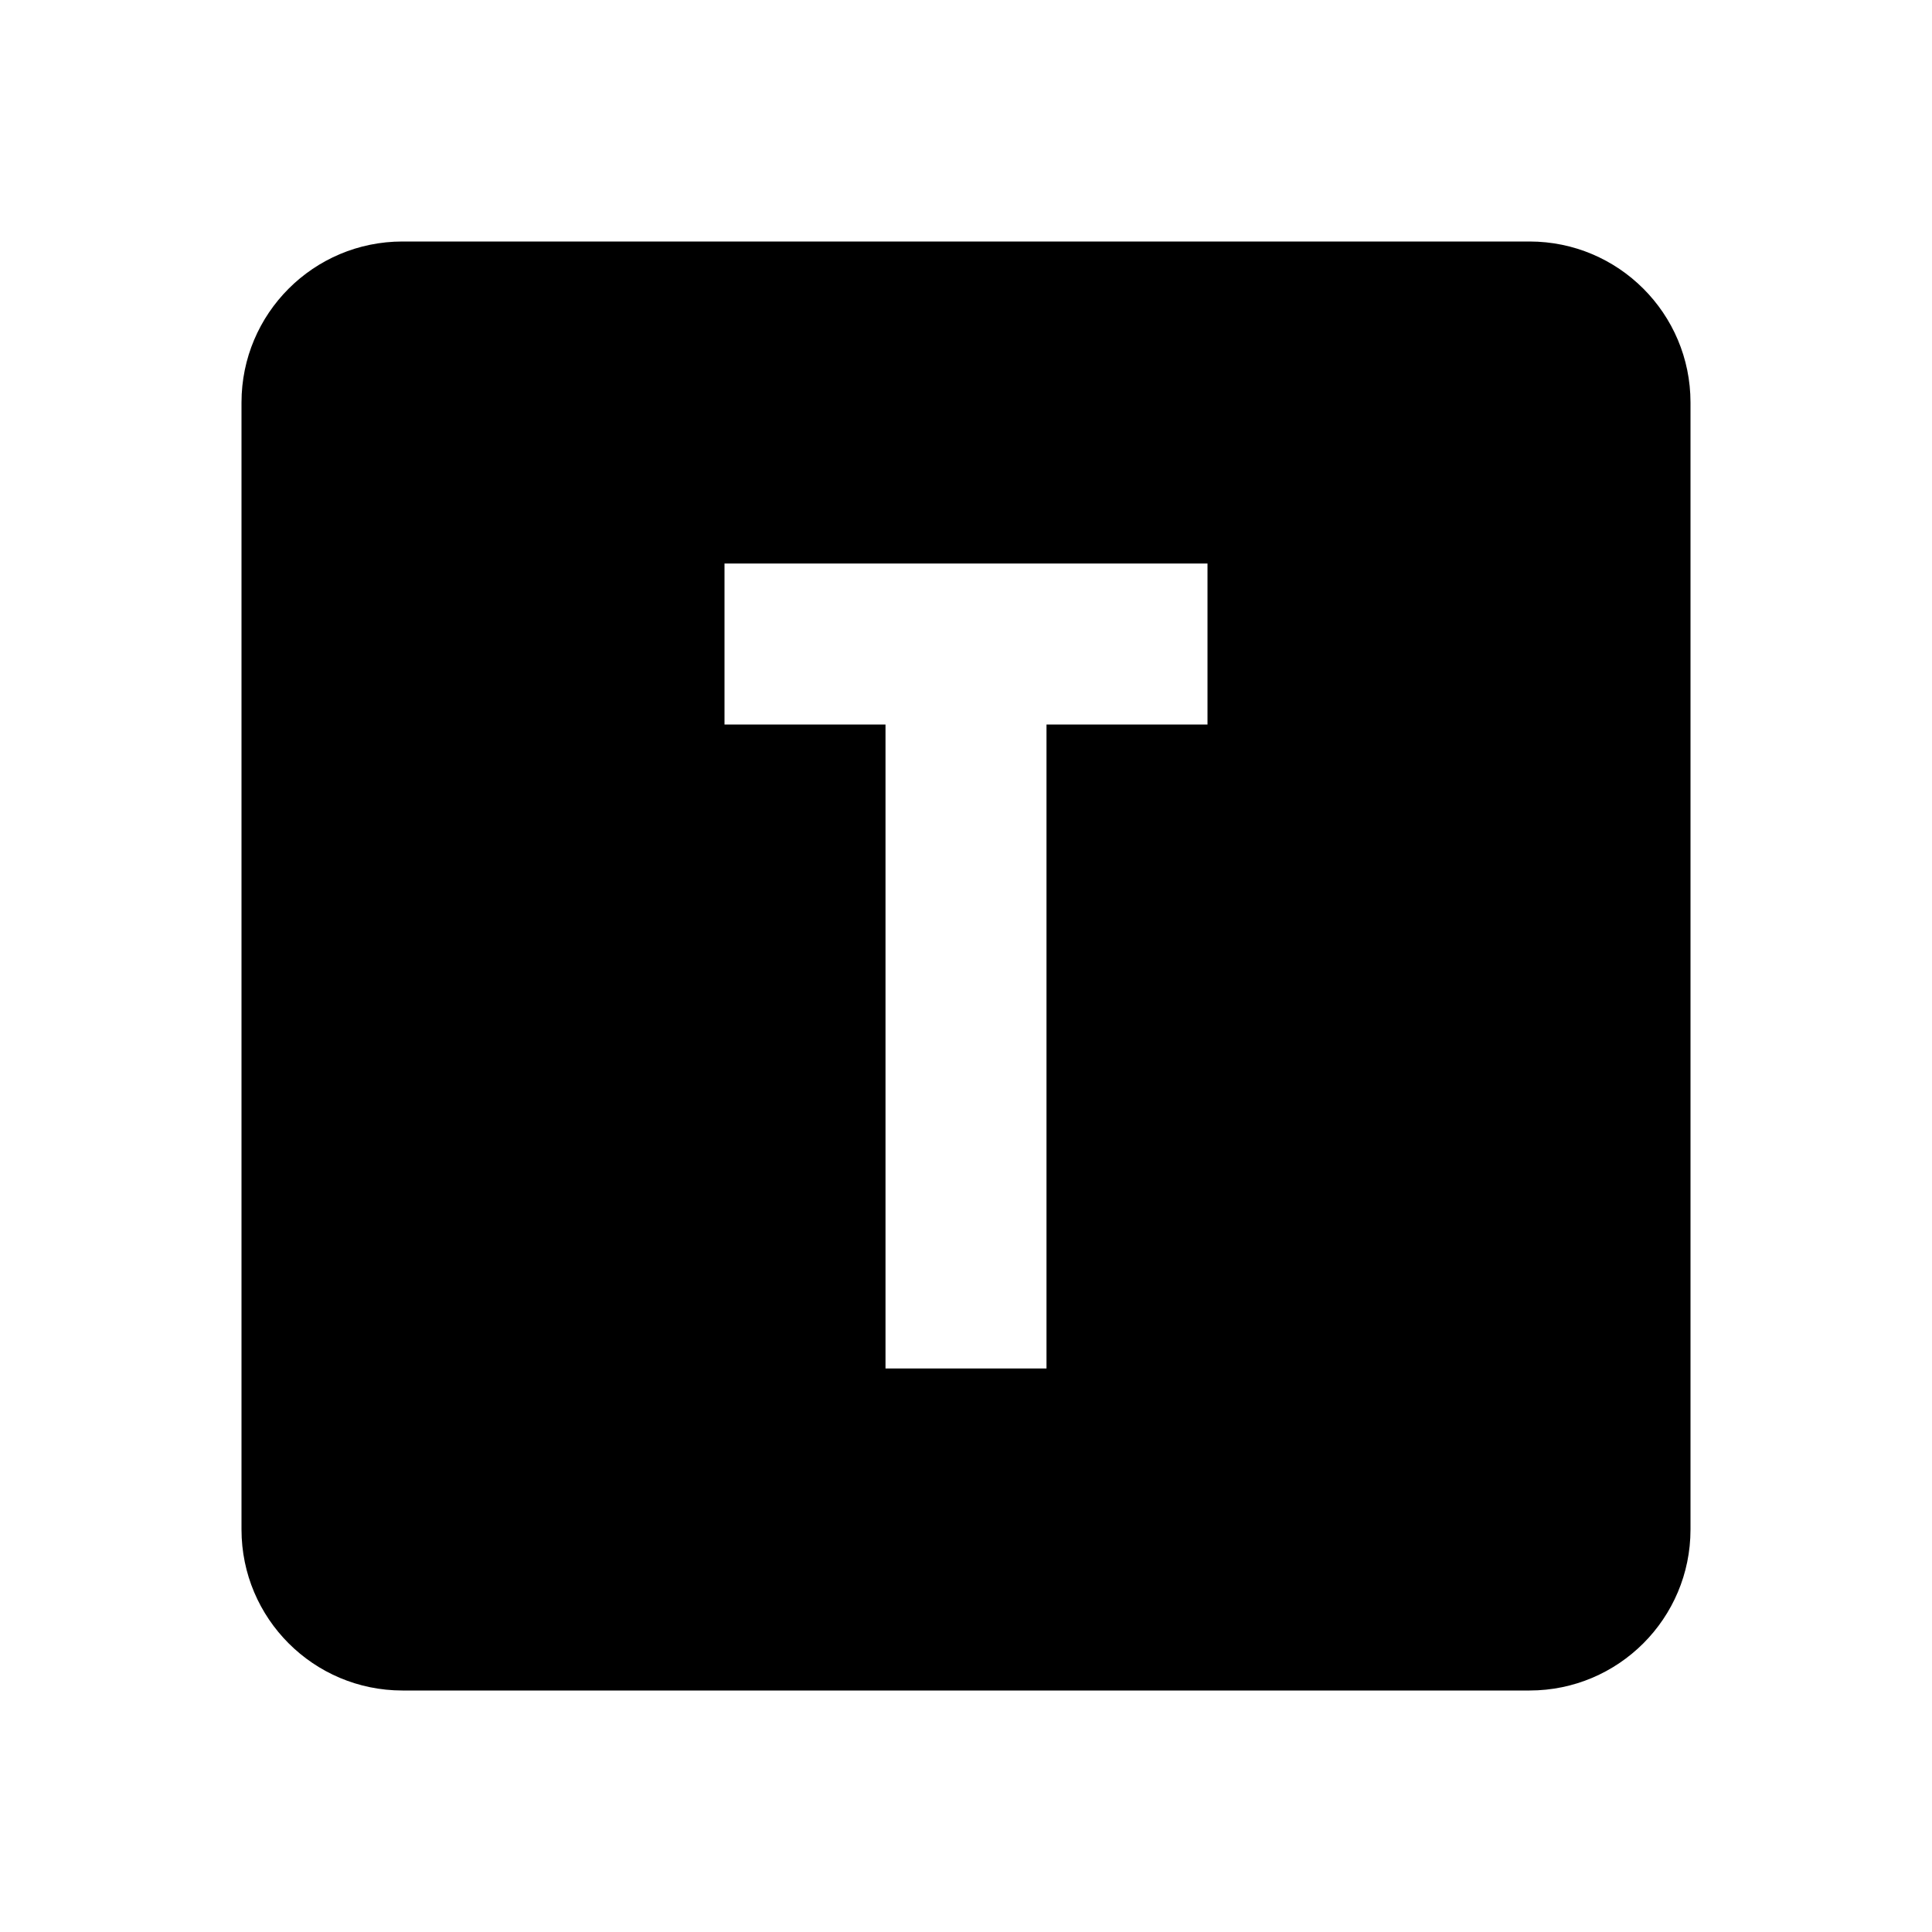
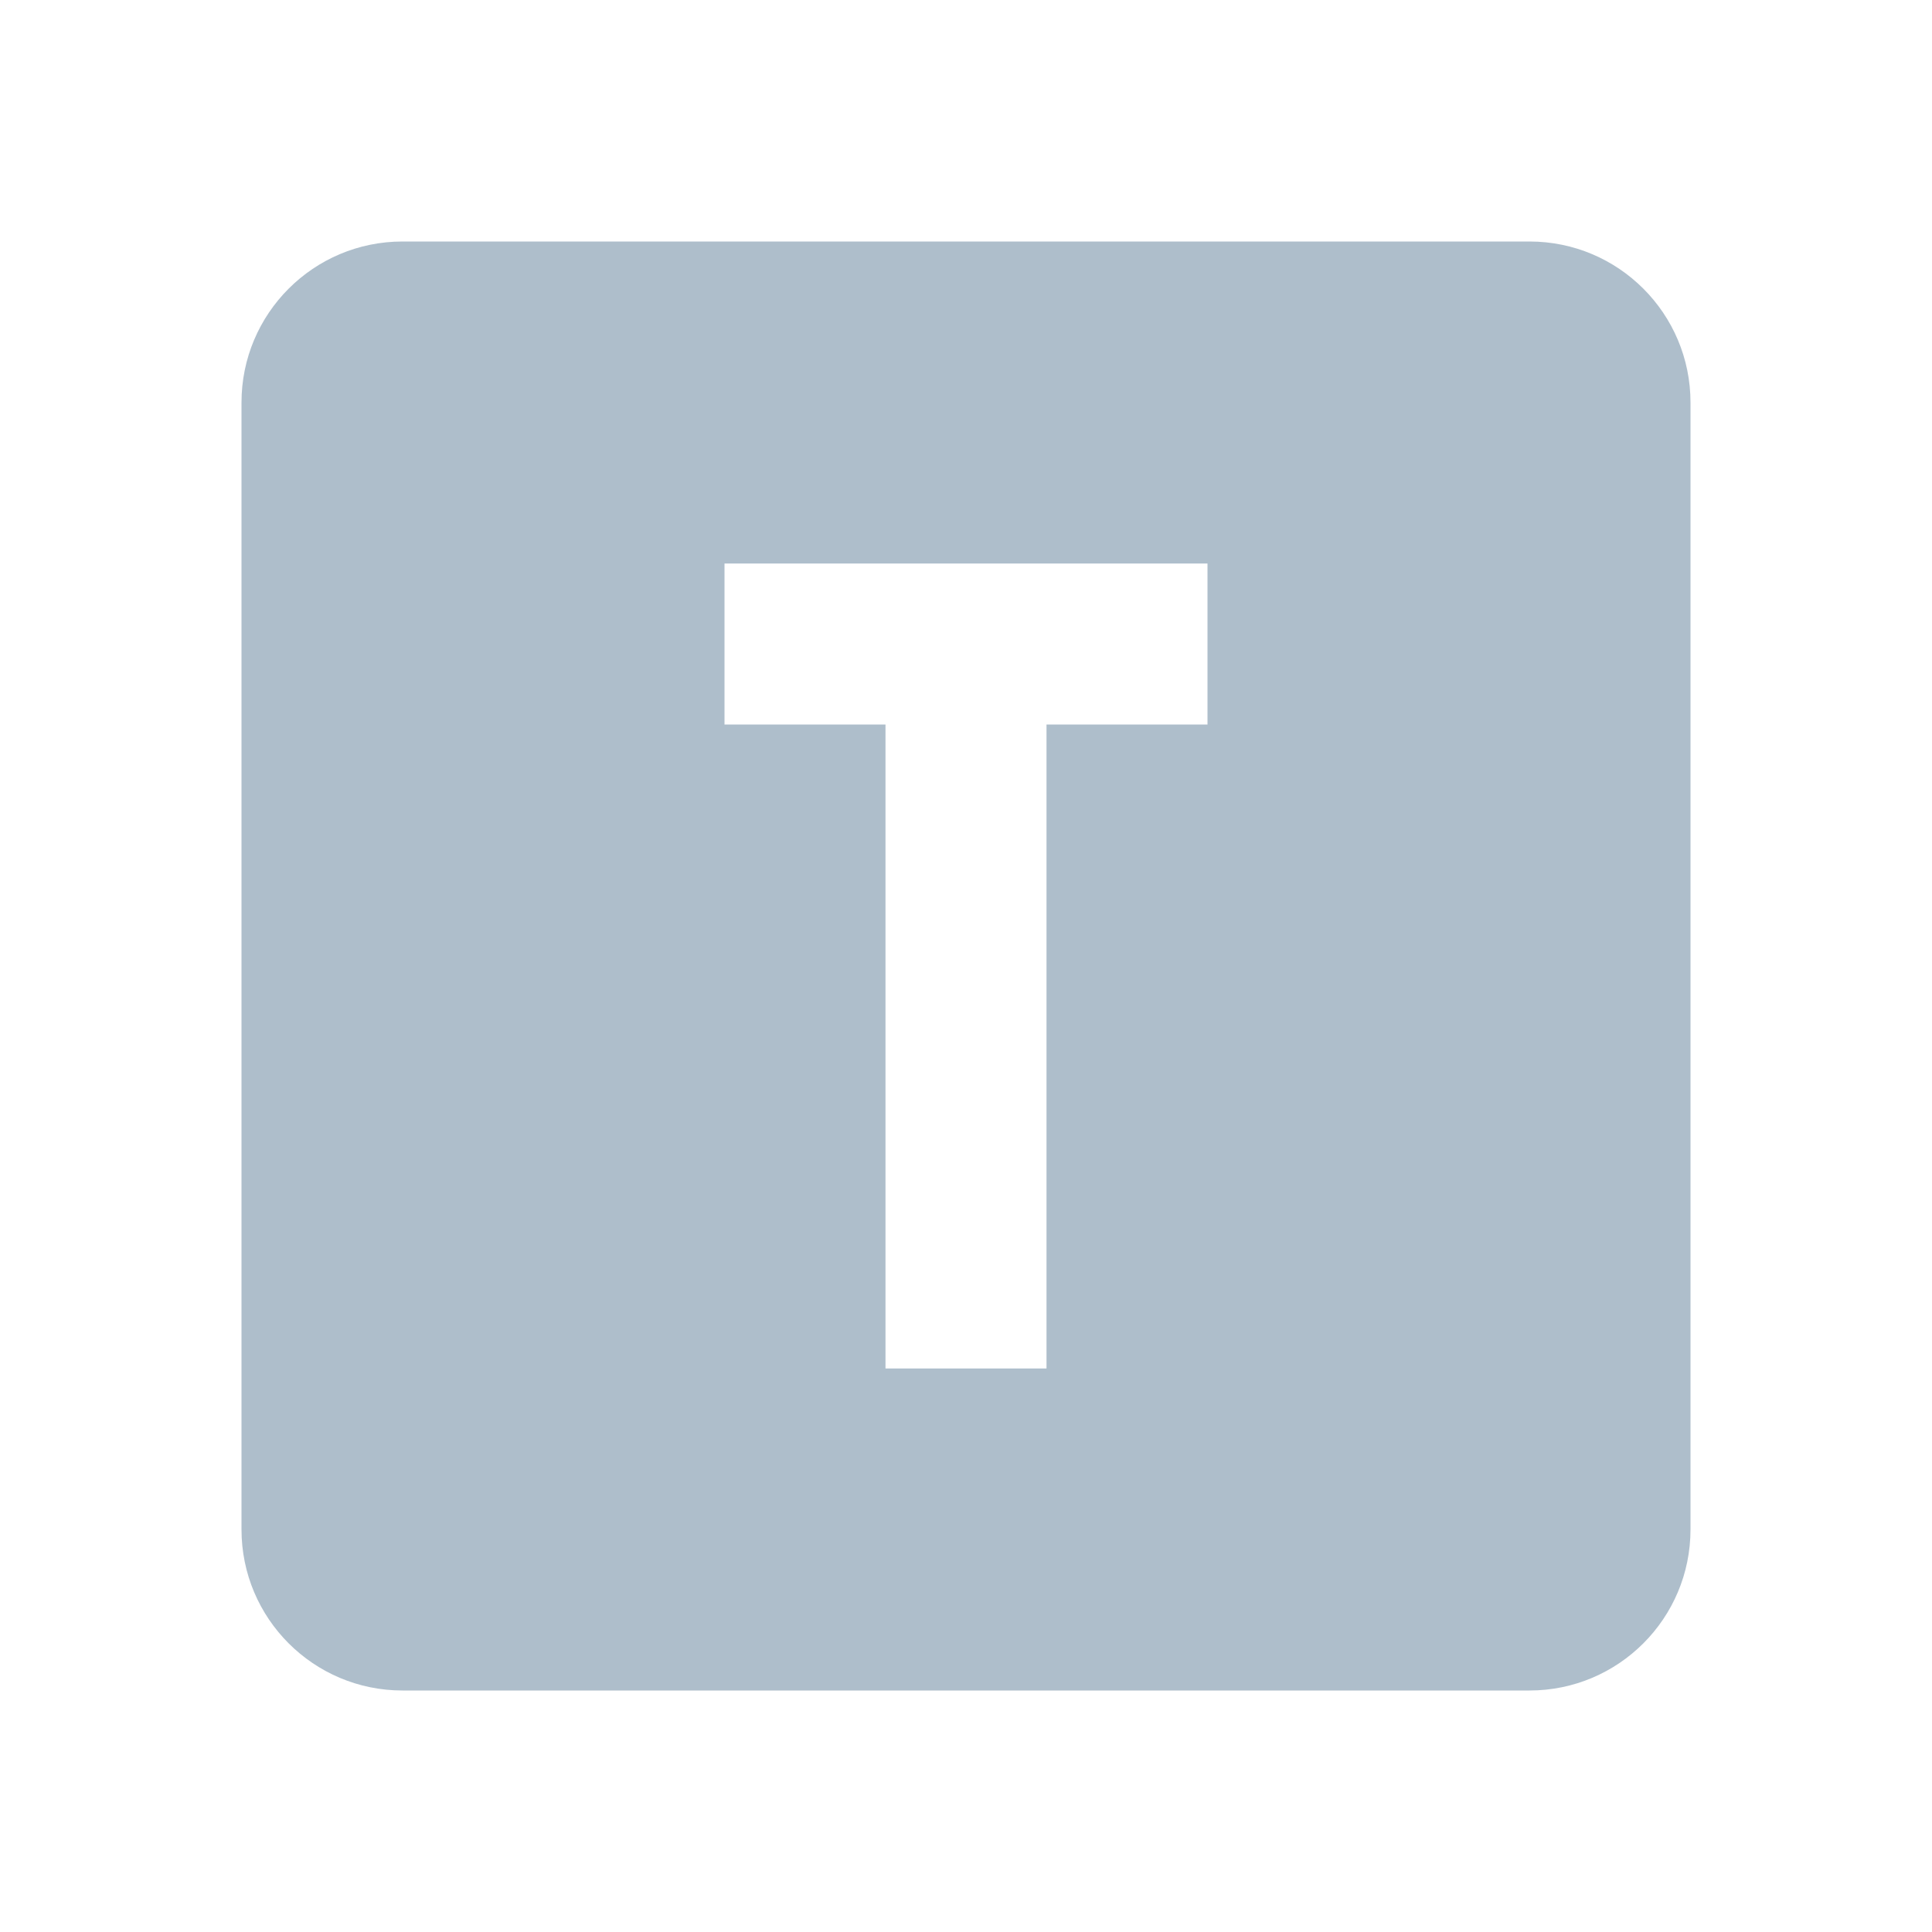
<svg xmlns="http://www.w3.org/2000/svg" version="1.1" width="24" height="24" viewBox="0 0 24 24" id="svg4">
  <defs id="defs8" />
-   <path d="M9,7V9H11V17H13V9H15V7H9M5,3H19A2,2 0 0,1 21,5V19A2,2 0 0,1 19,21H5A2,2 0 0,1 3,19V5A2,2 0 0,1 5,3Z" id="path2" style="fill:#000000;fill-opacity:1" />
+   <path d="M9,7V9H11V17H13V9H15V7H9M5,3H19A2,2 0 0,1 21,5V19A2,2 0 0,1 19,21H5A2,2 0 0,1 3,19V5A2,2 0 0,1 5,3Z" id="path2" style="fill:#aebecb;fill-opacity:1" />
</svg>
